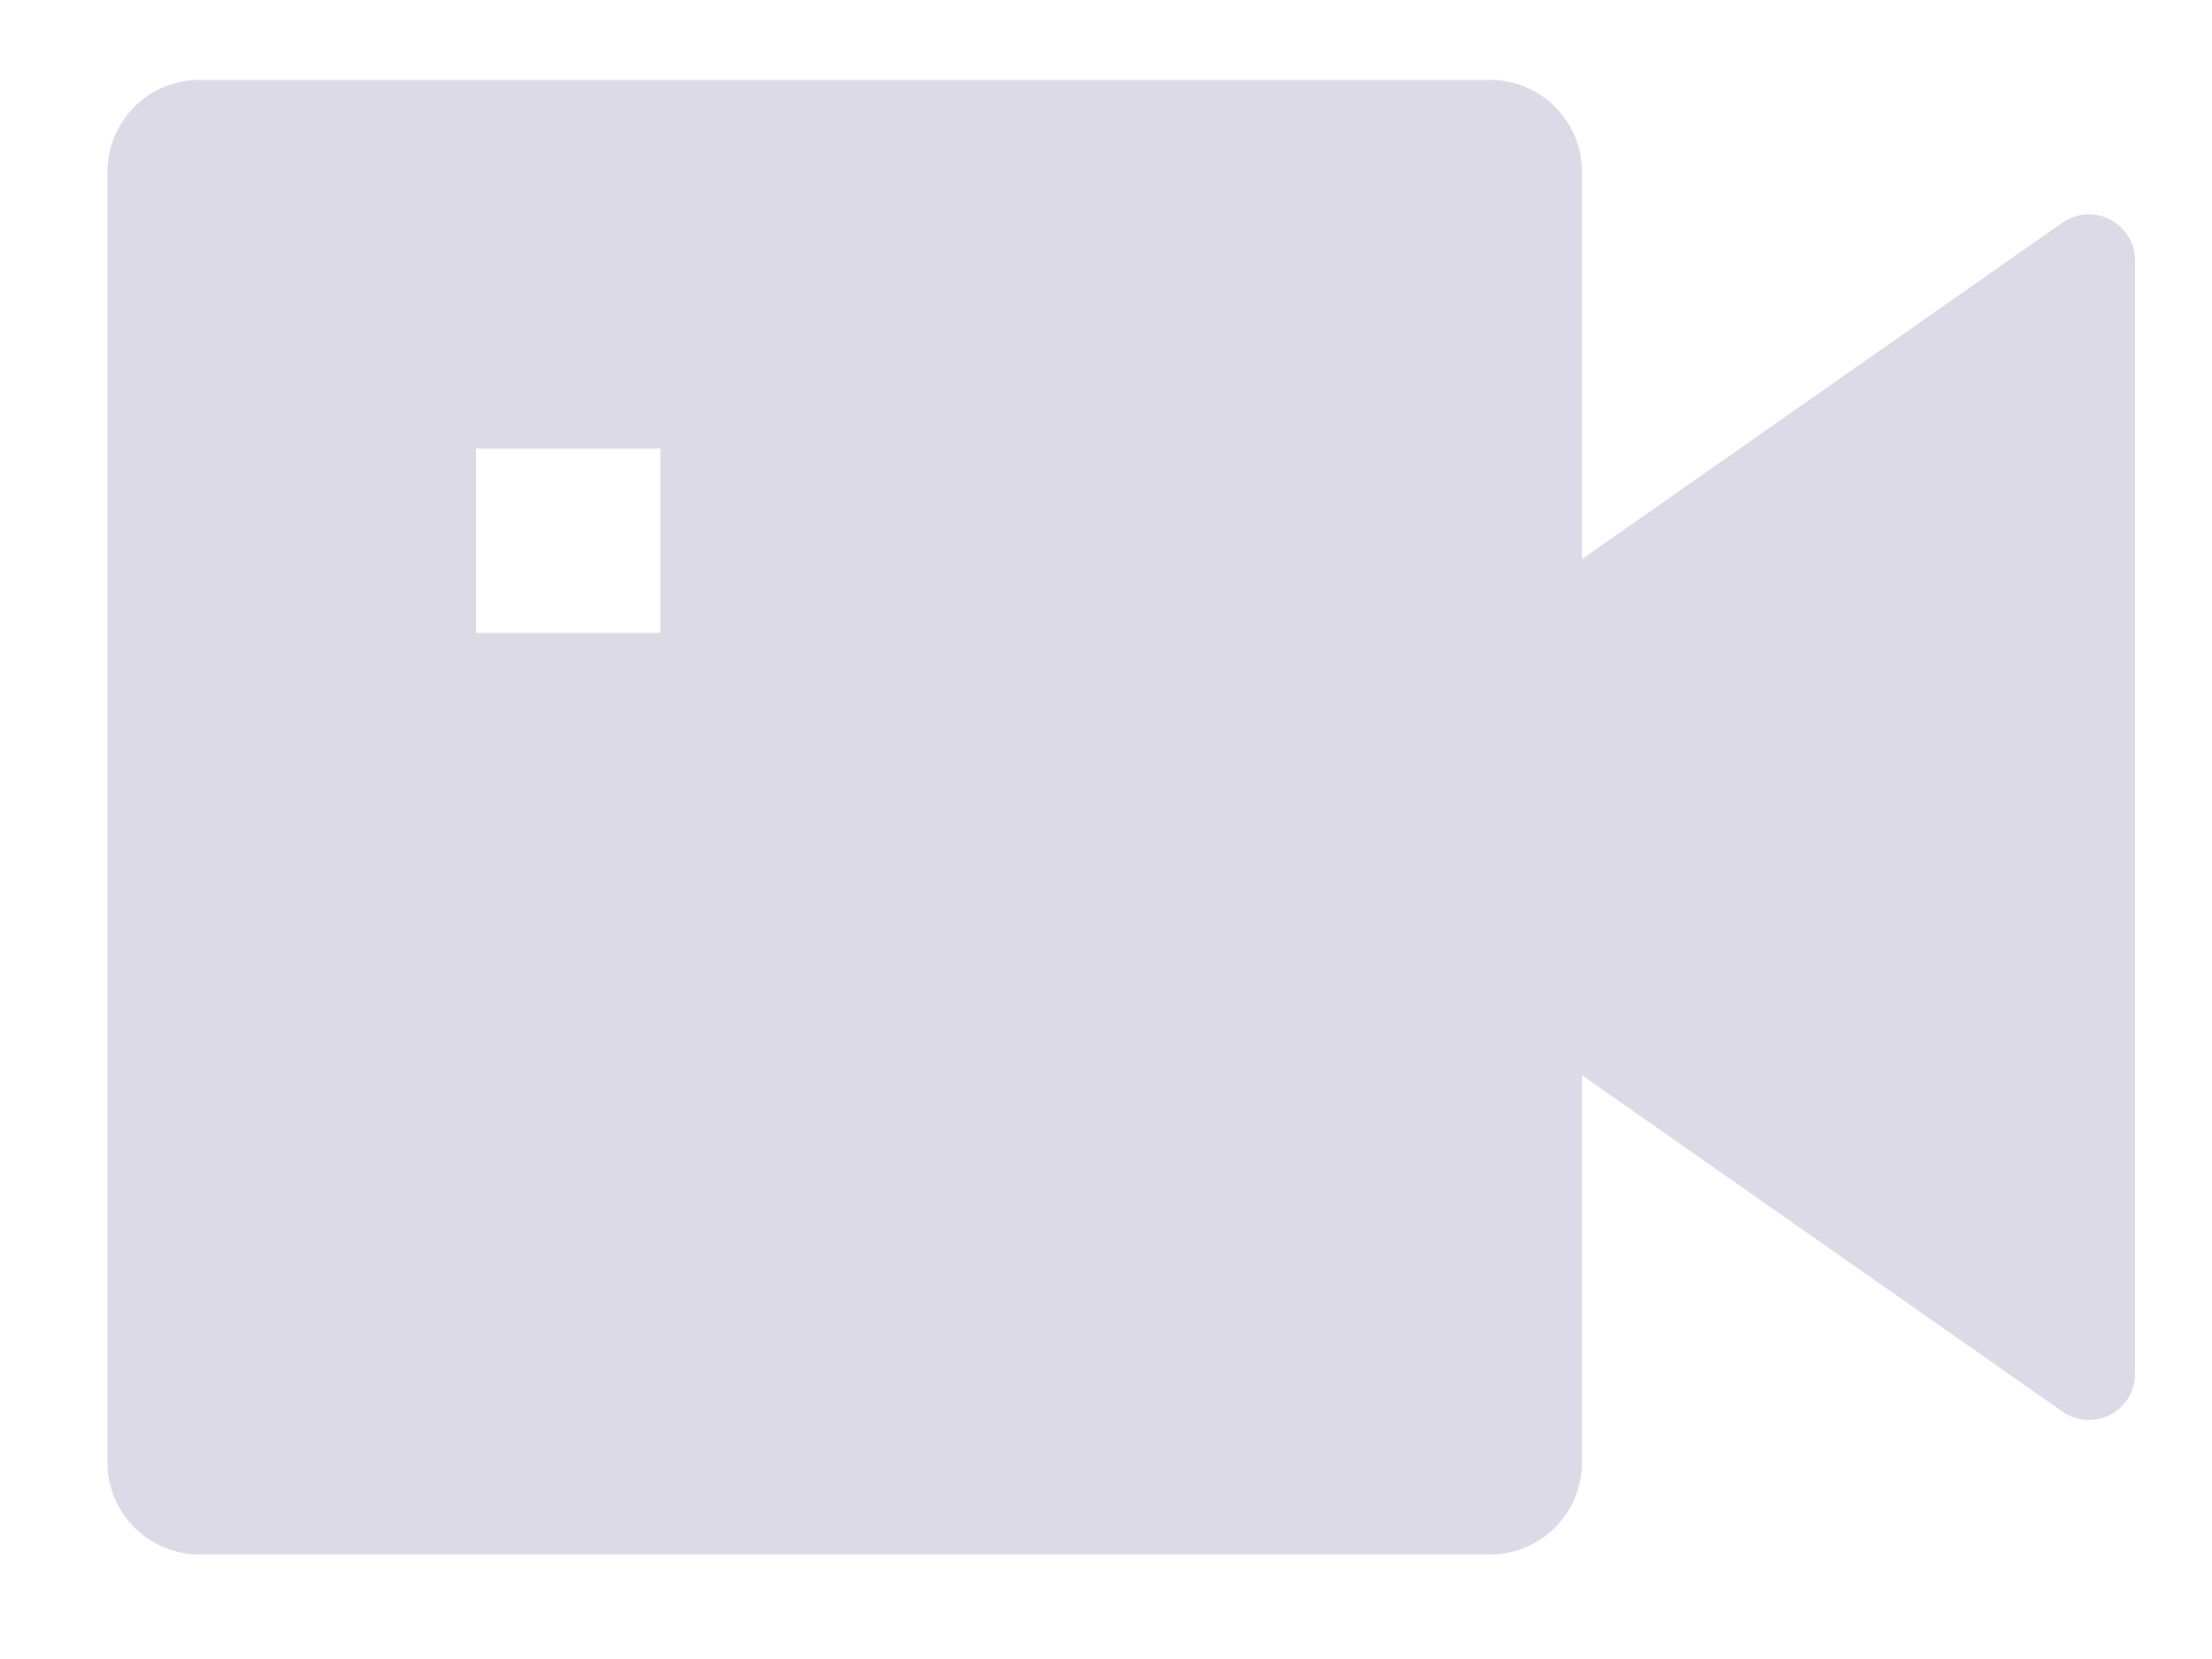
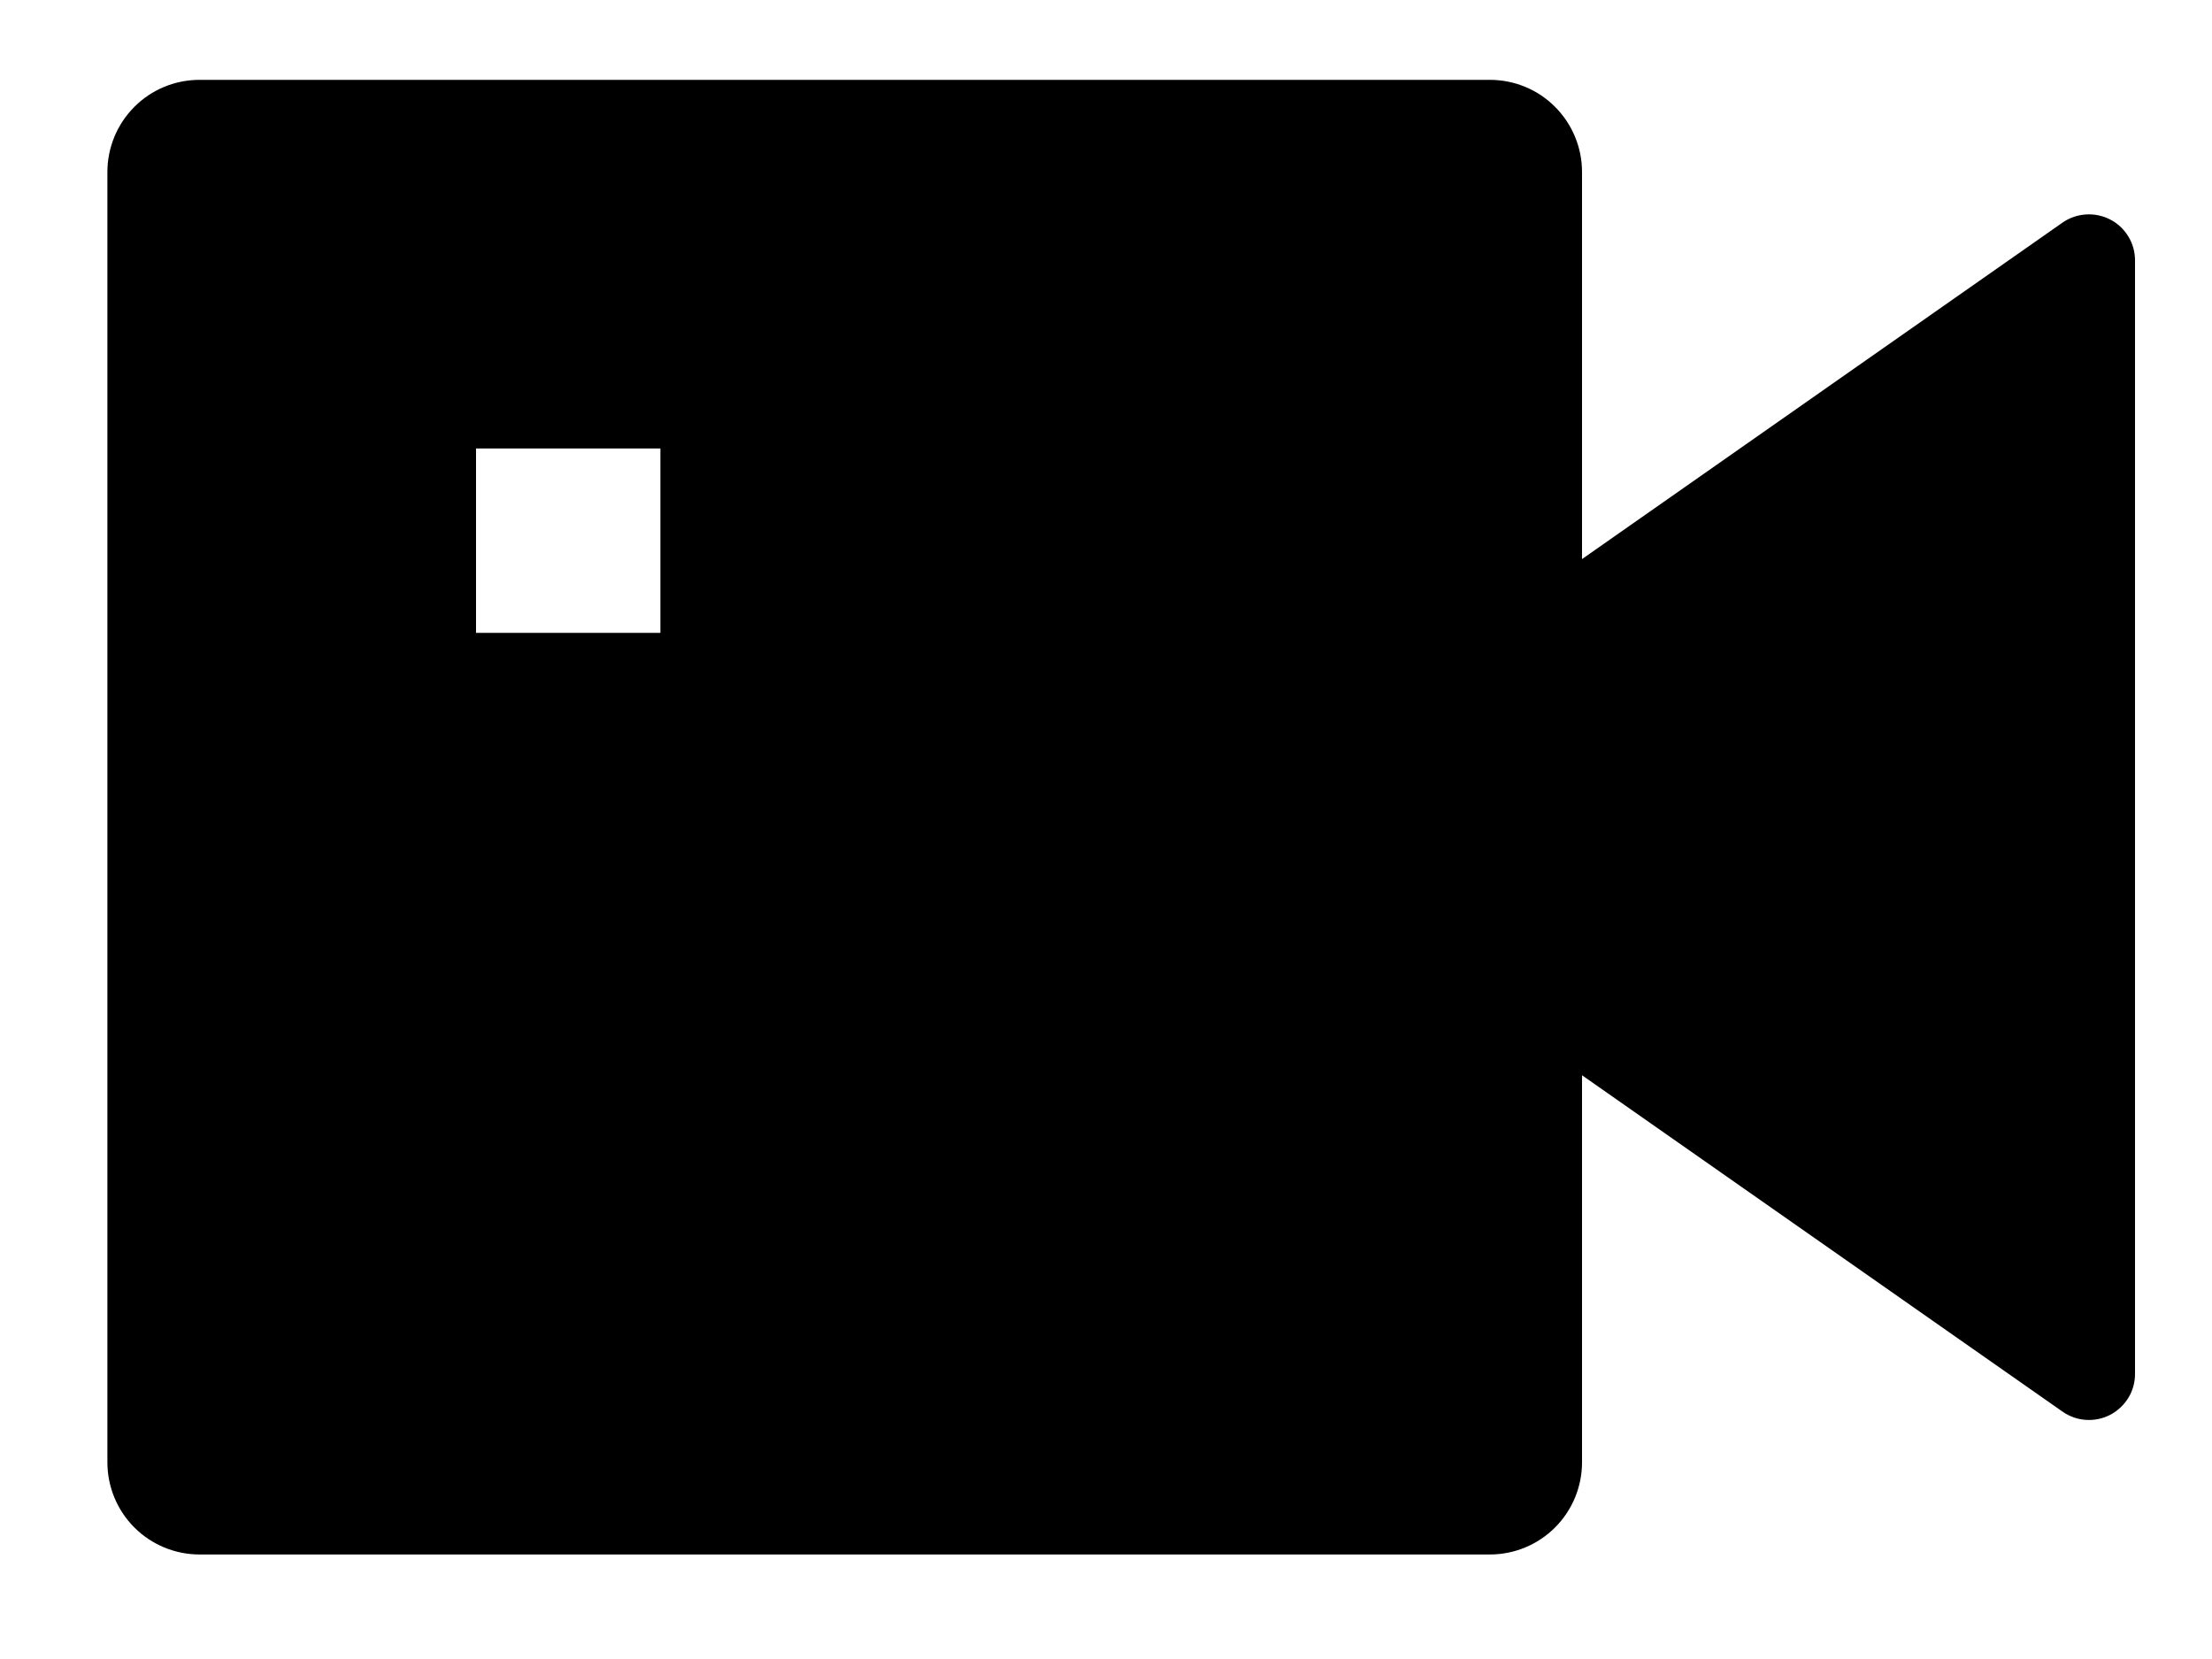
- <svg xmlns="http://www.w3.org/2000/svg" width="20" height="15" viewBox="0 0 20 15" fill="none">
-   <path d="M14.304 5.055L18.648 2.013C18.711 1.969 18.784 1.944 18.86 1.939C18.936 1.934 19.012 1.95 19.08 1.985C19.148 2.02 19.204 2.073 19.244 2.139C19.284 2.204 19.304 2.279 19.304 2.355V12.422C19.304 12.498 19.284 12.573 19.244 12.638C19.204 12.703 19.148 12.756 19.08 12.792C19.012 12.827 18.936 12.843 18.86 12.838C18.784 12.833 18.711 12.807 18.648 12.763L14.304 9.722V13.222C14.304 13.443 14.216 13.655 14.06 13.811C13.904 13.967 13.692 14.055 13.471 14.055H1.804C1.583 14.055 1.371 13.967 1.215 13.811C1.059 13.655 0.971 13.443 0.971 13.222V1.555C0.971 1.334 1.059 1.122 1.215 0.966C1.371 0.809 1.583 0.722 1.804 0.722H13.471C13.692 0.722 13.904 0.809 14.06 0.966C14.216 1.122 14.304 1.334 14.304 1.555V5.055ZM4.304 4.055V5.722H5.971V4.055H4.304Z" fill="#DCDAE7" />
+ <svg xmlns="http://www.w3.org/2000/svg" width="20" height="15" viewBox="0 0 20 15">
+   <path d="M14.304 5.055L18.648 2.013C18.711 1.969 18.784 1.944 18.86 1.939C18.936 1.934 19.012 1.95 19.08 1.985C19.148 2.02 19.204 2.073 19.244 2.139C19.284 2.204 19.304 2.279 19.304 2.355V12.422C19.304 12.498 19.284 12.573 19.244 12.638C19.204 12.703 19.148 12.756 19.08 12.792C19.012 12.827 18.936 12.843 18.86 12.838C18.784 12.833 18.711 12.807 18.648 12.763L14.304 9.722V13.222C14.304 13.443 14.216 13.655 14.06 13.811C13.904 13.967 13.692 14.055 13.471 14.055H1.804C1.583 14.055 1.371 13.967 1.215 13.811C1.059 13.655 0.971 13.443 0.971 13.222V1.555C0.971 1.334 1.059 1.122 1.215 0.966C1.371 0.809 1.583 0.722 1.804 0.722H13.471C13.692 0.722 13.904 0.809 14.06 0.966C14.216 1.122 14.304 1.334 14.304 1.555V5.055ZM4.304 4.055V5.722H5.971V4.055H4.304Z" />
</svg>
